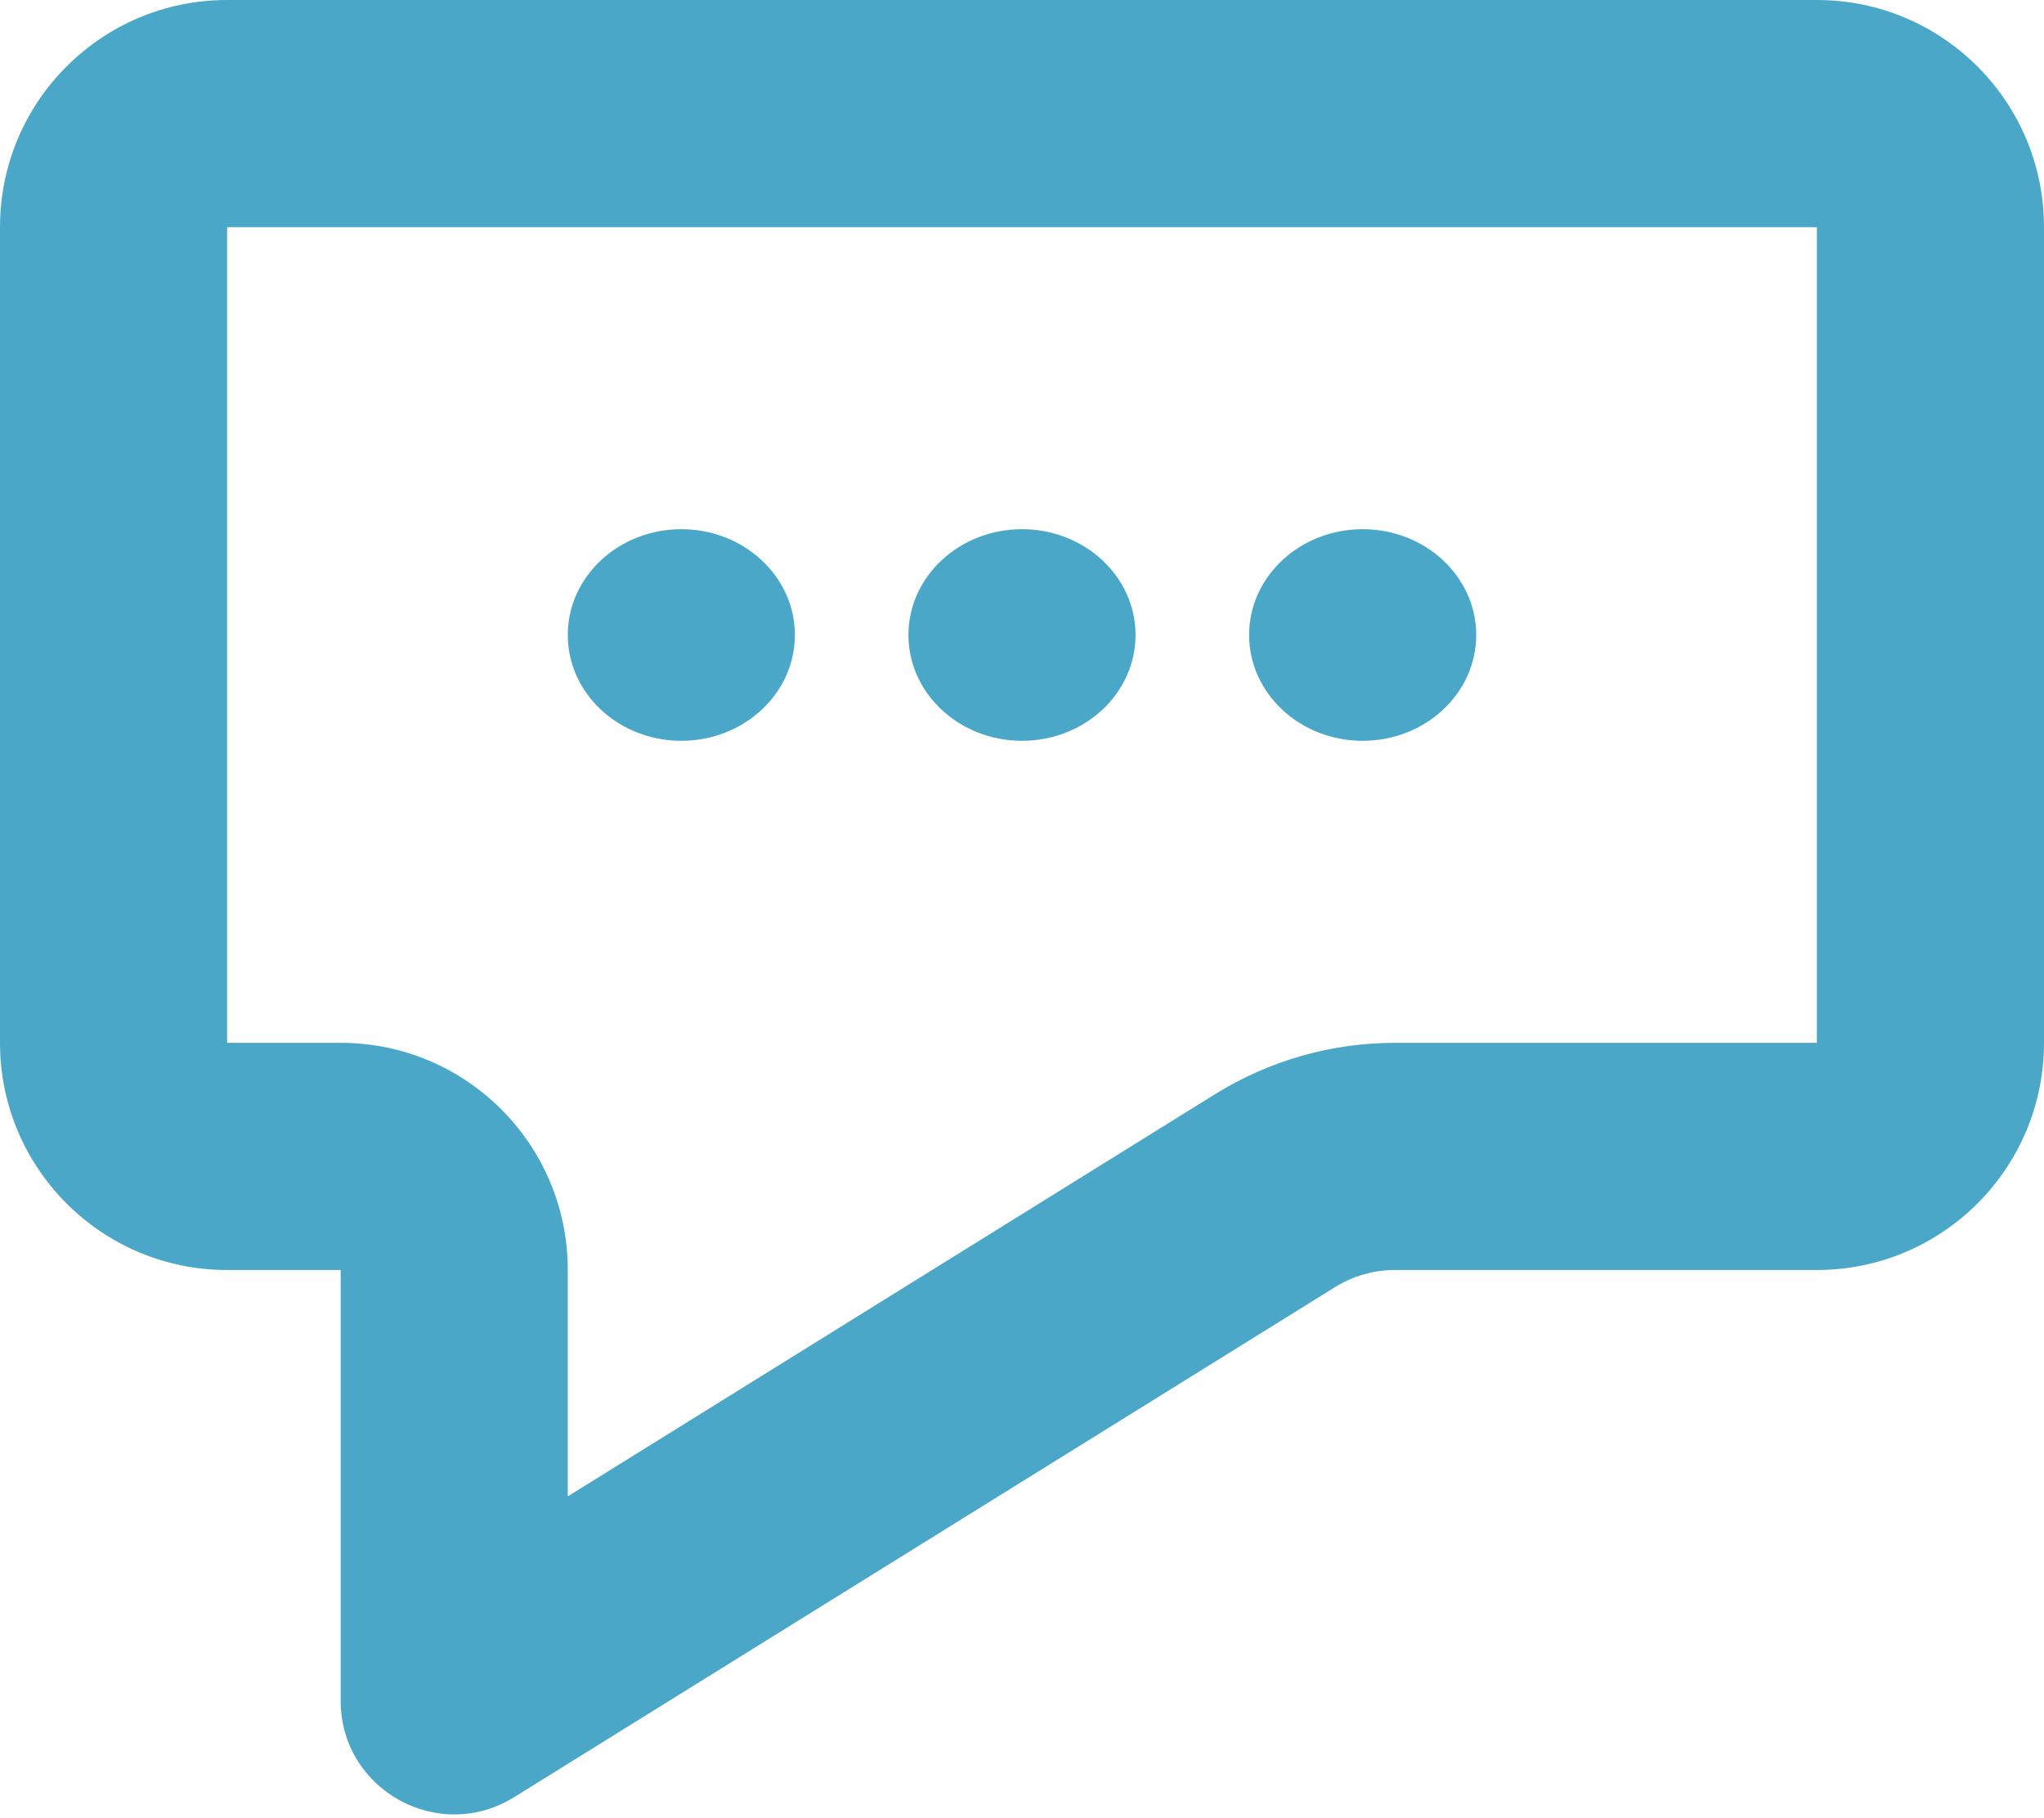
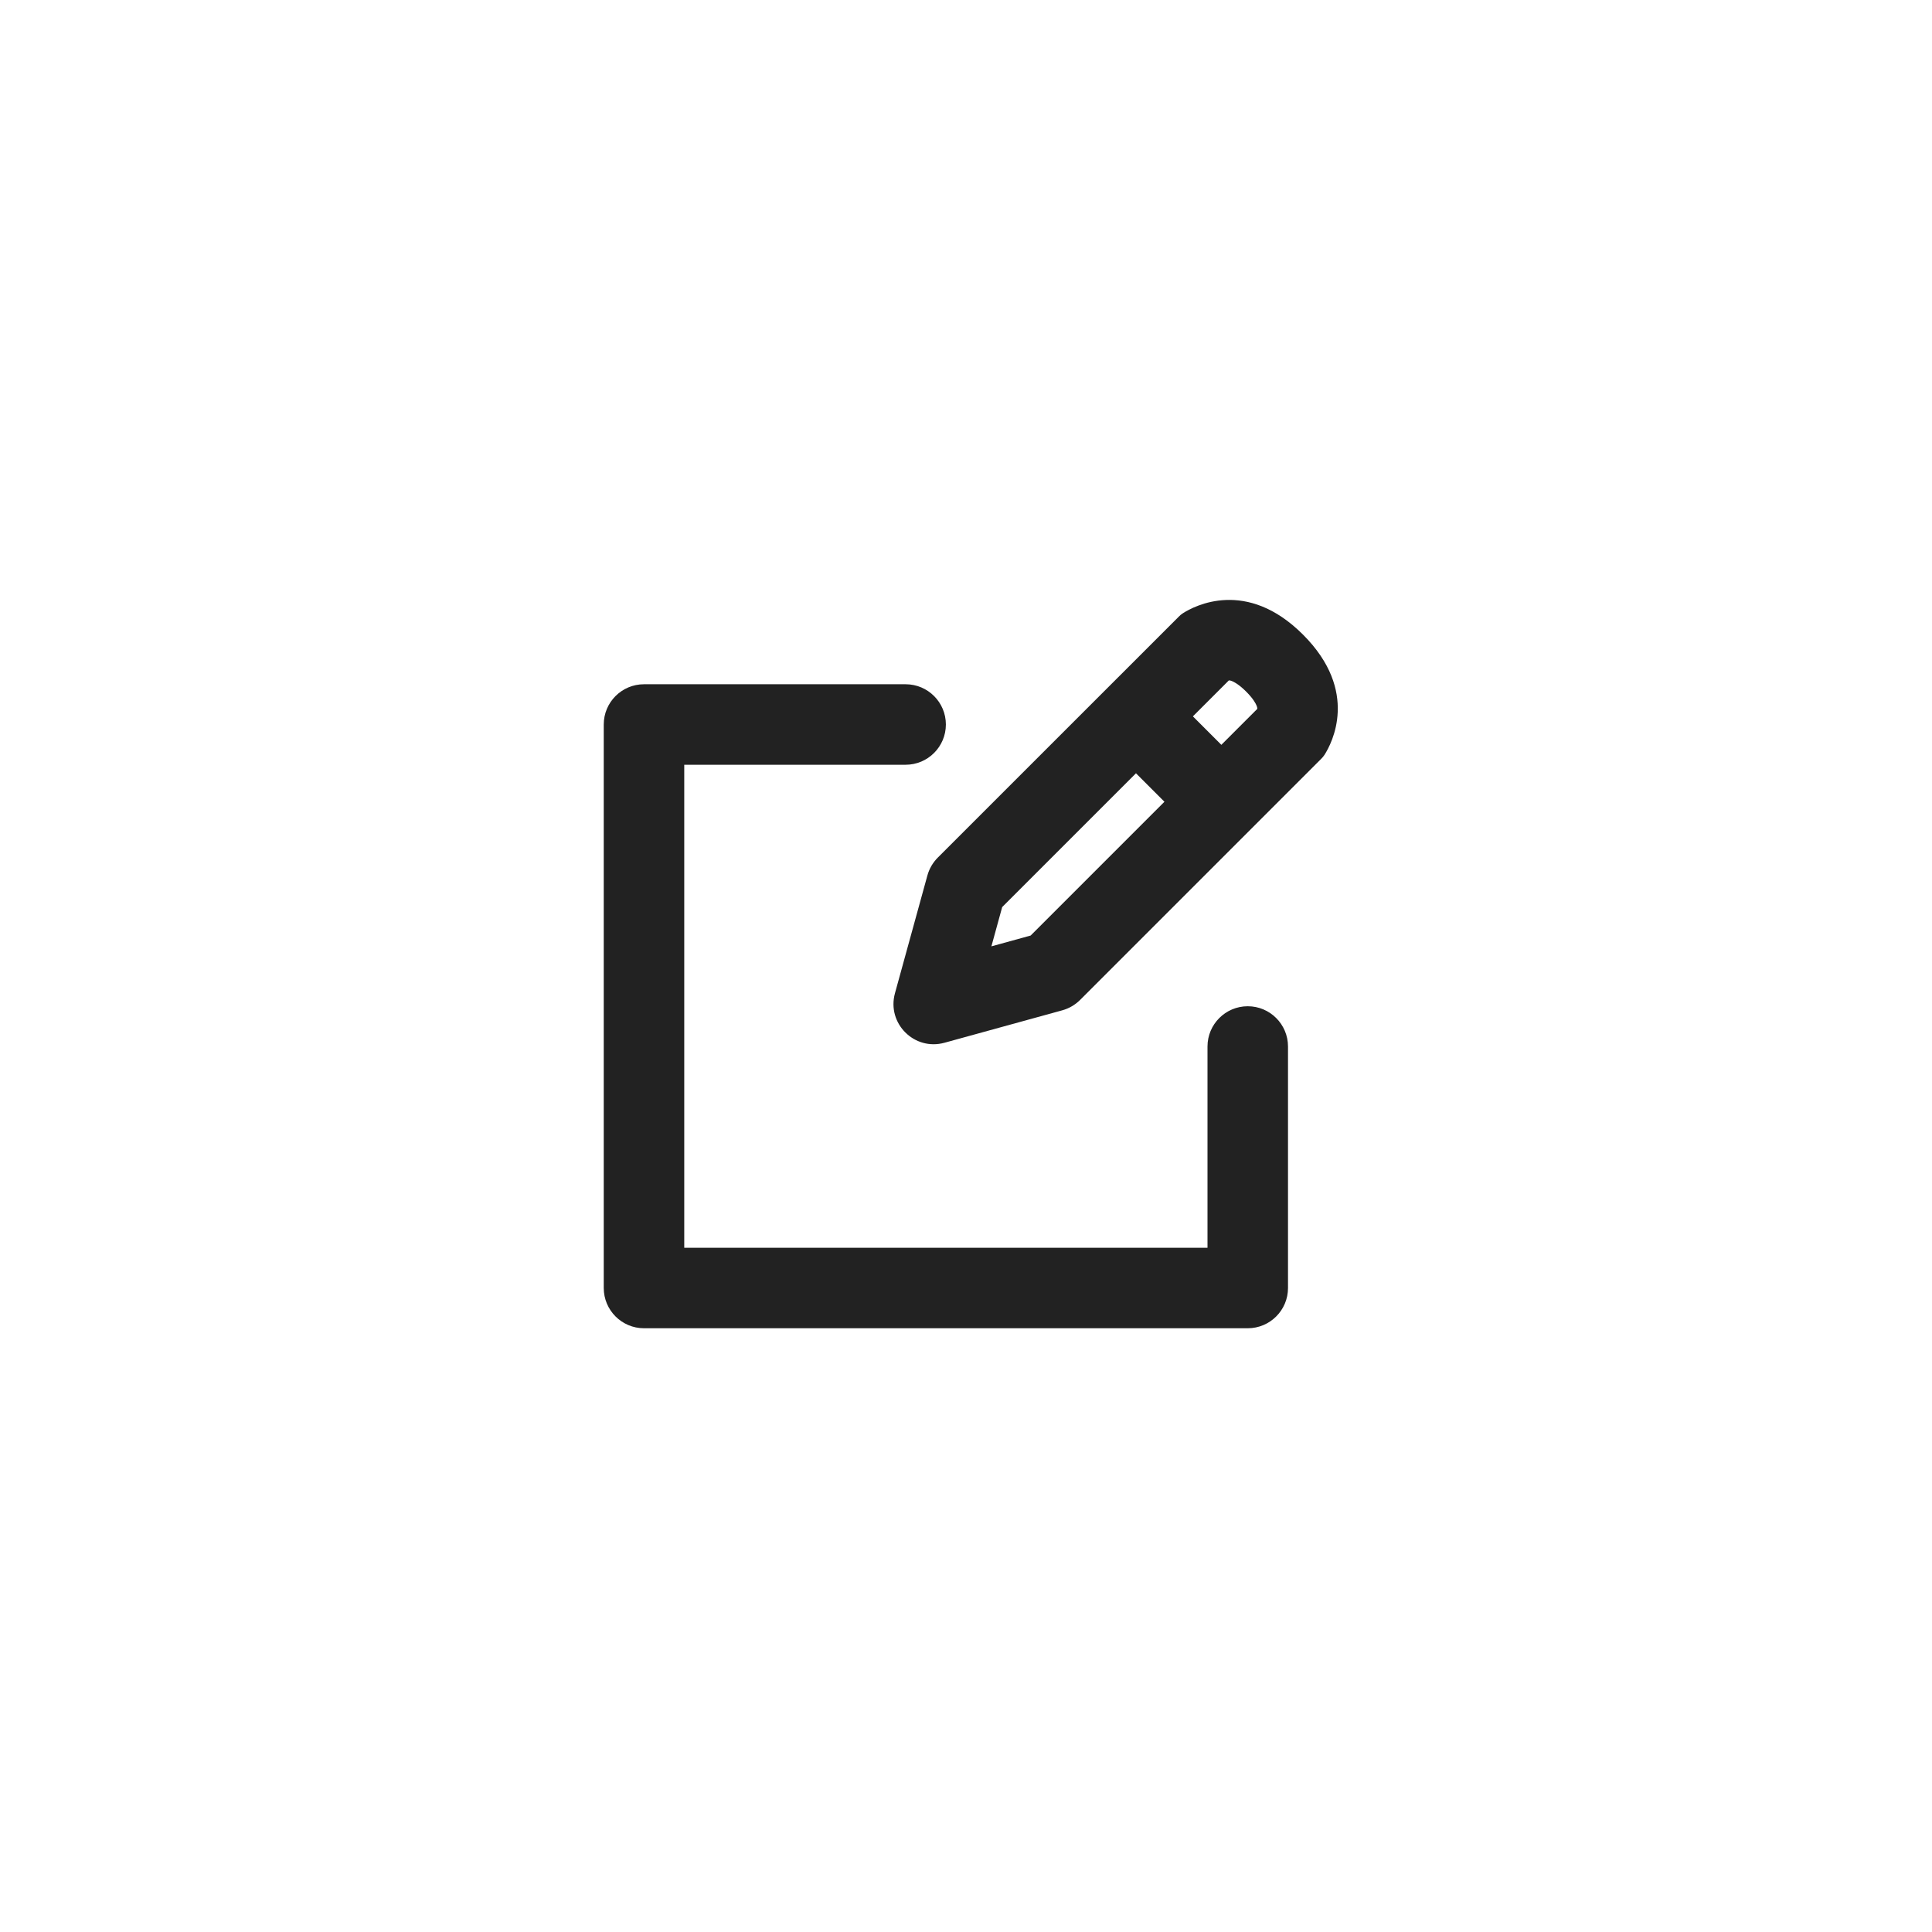
- <svg xmlns="http://www.w3.org/2000/svg" width="18" height="16" viewBox="0 0 18 16" fill="none">
-   <path fill-rule="evenodd" clip-rule="evenodd" d="M5 11.181C5 10.076 4.105 9.181 3 9.181H2V2H16V9.181L12.285 9.181C11.726 9.181 11.178 9.337 10.702 9.632L11.758 11.331L10.702 9.632L5 13.174V11.181ZM4.528 15.822L11.758 11.331C11.916 11.233 12.099 11.181 12.285 11.181H16C17.105 11.181 18 10.285 18 9.181V2C18 0.895 17.105 0 16 0H2C0.895 0 0 0.895 0 2V9.181C0 10.285 0.895 11.181 2 11.181H3V13.181V14.973C3 15.757 3.861 16.236 4.528 15.822ZM6 6.522C6.552 6.522 7 6.105 7 5.59C7 5.076 6.552 4.659 6 4.659C5.448 4.659 5 5.076 5 5.59C5 6.105 5.448 6.522 6 6.522ZM10 5.59C10 6.105 9.552 6.522 9 6.522C8.448 6.522 8 6.105 8 5.59C8 5.076 8.448 4.659 9 4.659C9.552 4.659 10 5.076 10 5.59ZM12 6.522C12.552 6.522 13 6.105 13 5.59C13 5.076 12.552 4.659 12 4.659C11.448 4.659 11 5.076 11 5.59C11 6.105 11.448 6.522 12 6.522Z" fill="#4BA7C8" />
+ <svg xmlns="http://www.w3.org/2000/svg" width="48" height="48" viewBox="0 0 48 48" fill="none">
+   <path fill-rule="evenodd" clip-rule="evenodd" d="M24.899 22.536L28.223 19.212L28.93 19.919L25.606 23.243L24.631 23.512L24.899 22.536ZM29.637 17.798L30.344 18.505L31.237 17.612L31.237 17.607L31.237 17.607C31.238 17.599 31.238 17.578 31.22 17.533C31.202 17.486 31.142 17.364 30.96 17.182C30.778 17 30.656 16.941 30.609 16.922C30.564 16.904 30.543 16.904 30.535 16.905L30.535 16.905L30.53 16.905L29.637 17.798ZM29.285 15.322C29.317 15.289 29.351 15.259 29.39 15.235C29.672 15.055 30.968 14.361 32.374 15.768C33.781 17.175 33.087 18.471 32.908 18.752C32.883 18.791 32.853 18.825 32.821 18.857L26.834 24.844C26.711 24.966 26.559 25.055 26.392 25.101L23.465 25.907C22.716 26.113 22.029 25.426 22.235 24.677L23.041 21.75C23.087 21.583 23.176 21.431 23.298 21.308L29.285 15.322ZM16 17C15.448 17 15 17.448 15 18V32C15 32.552 15.448 33 16 33H31C31.552 33 32 32.552 32 32V26C32 25.448 31.552 25 31 25C30.448 25 30 25.448 30 26V31H17V19H22.5C23.052 19 23.5 18.552 23.5 18C23.5 17.448 23.052 17 22.5 17H16Z" fill="#222222" />
</svg>
